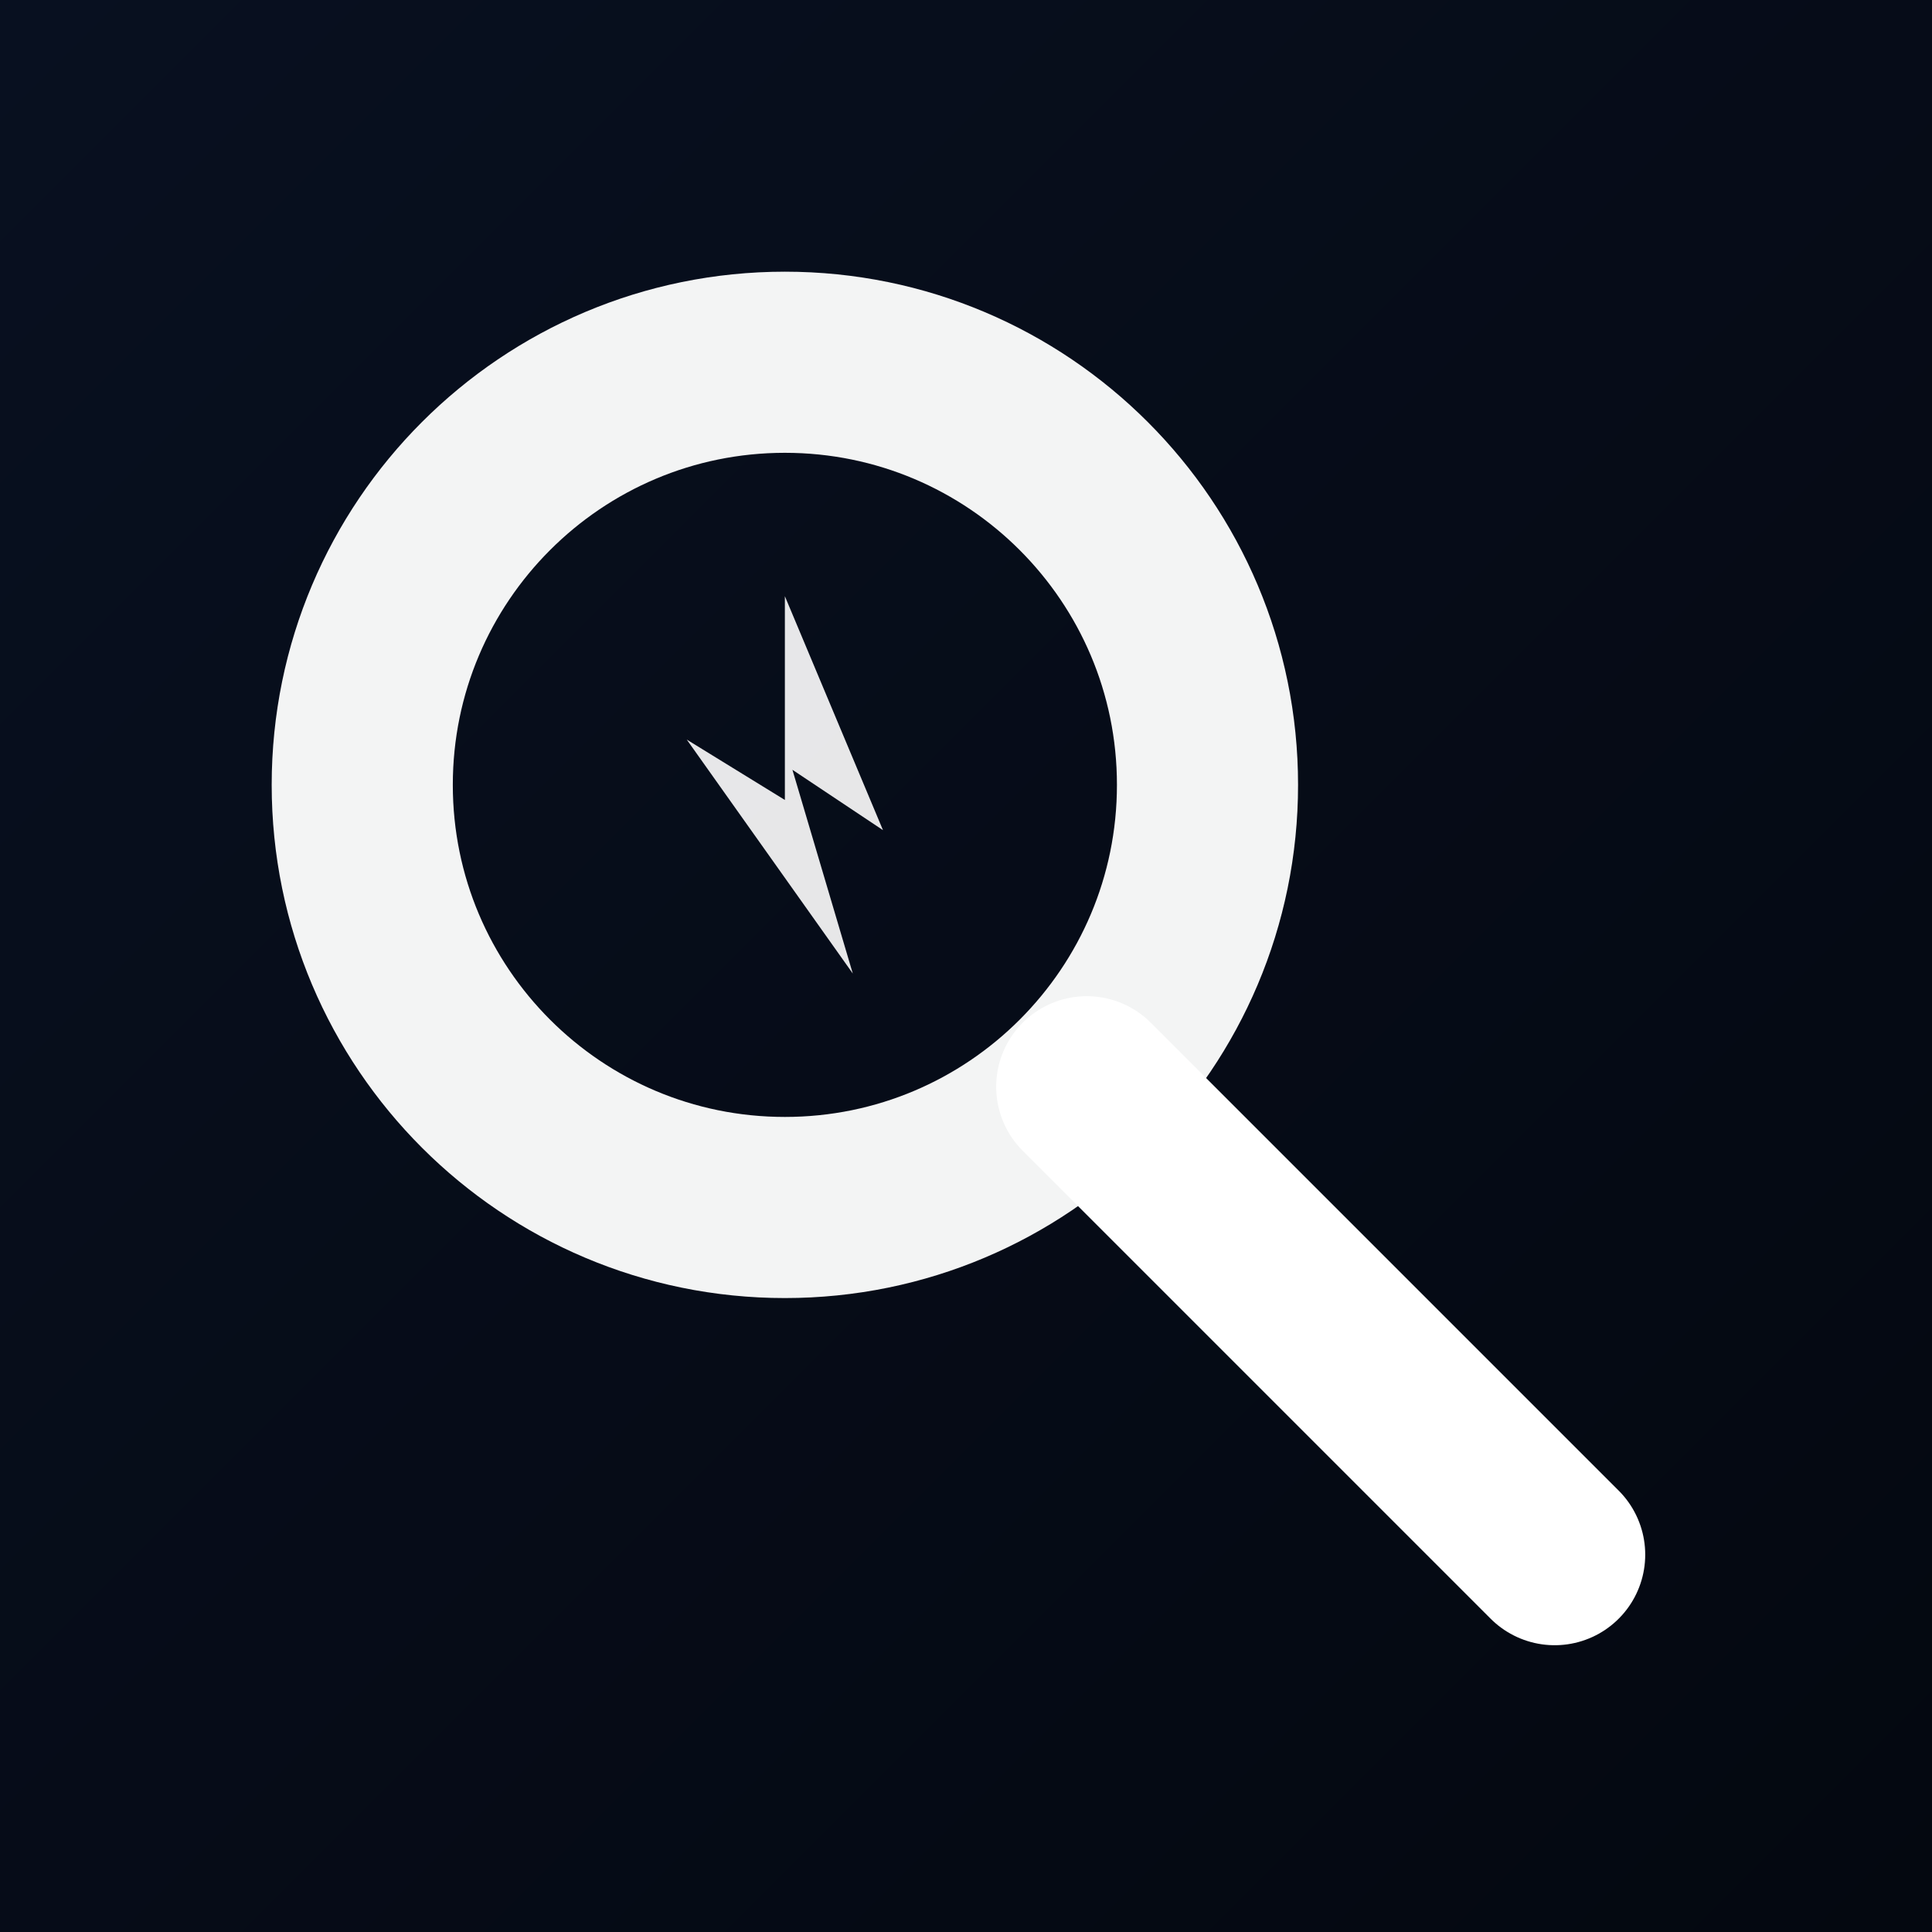
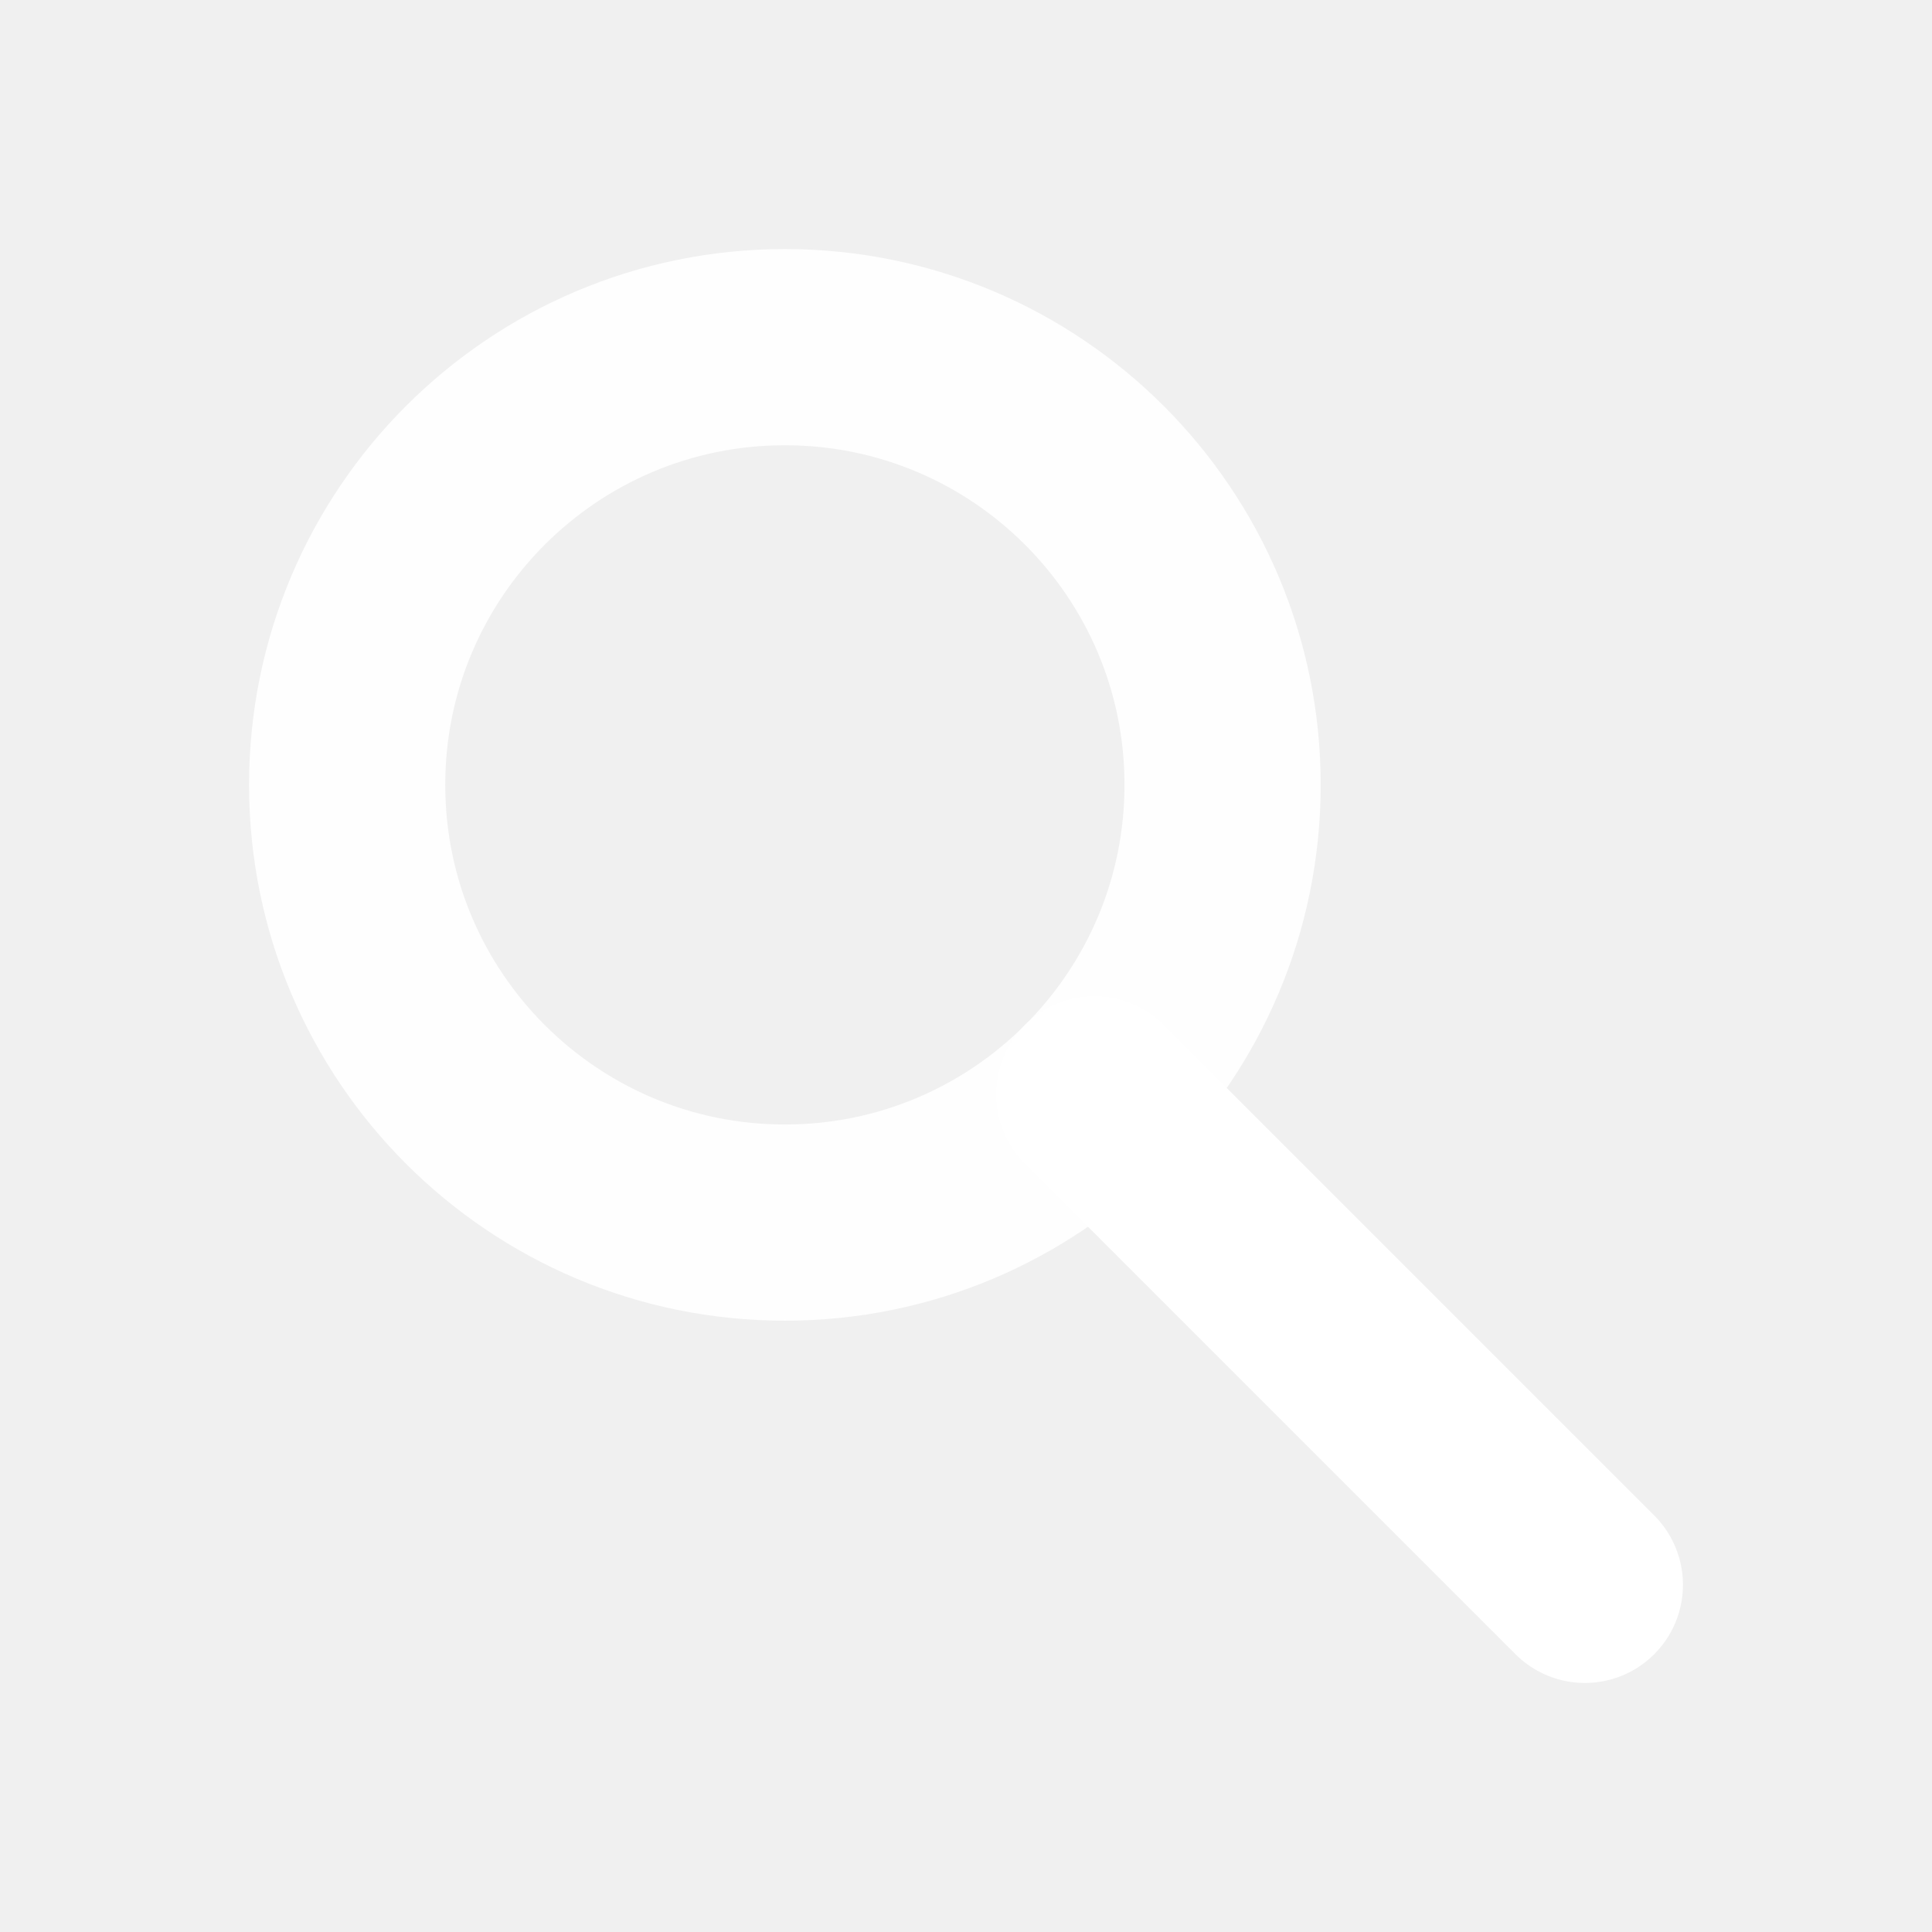
<svg xmlns="http://www.w3.org/2000/svg" width="512" height="512" viewBox="0 0 512 512">
-   <defs>
-     <linearGradient id="bg" x1="0" y1="0" x2="512" y2="512" gradientUnits="userSpaceOnUse">
-       <stop offset="0%" stop-color="#081020" />
-       <stop offset="100%" stop-color="#040810" />
-     </linearGradient>
-   </defs>
-   <rect width="512" height="512" fill="url(#bg)" />
-   <circle cx="208" cy="208" r="112" fill="none" stroke="white" stroke-width="48" opacity="0.95" />
-   <line x1="288" y1="288" x2="412" y2="412" stroke="white" stroke-width="48" stroke-linecap="round" />
-   <path d="M208 158 L234 220 L210 204 L226 258 L182 196 L208 212 Z" fill="white" opacity="0.9" />
+   <circle cx="208" cy="208" r="116" fill="none" stroke="white" stroke-width="52" opacity="0.9" />
+   <line x1="290" y1="290" x2="420" y2="420" stroke="white" stroke-width="52" stroke-linecap="round" />
</svg>
